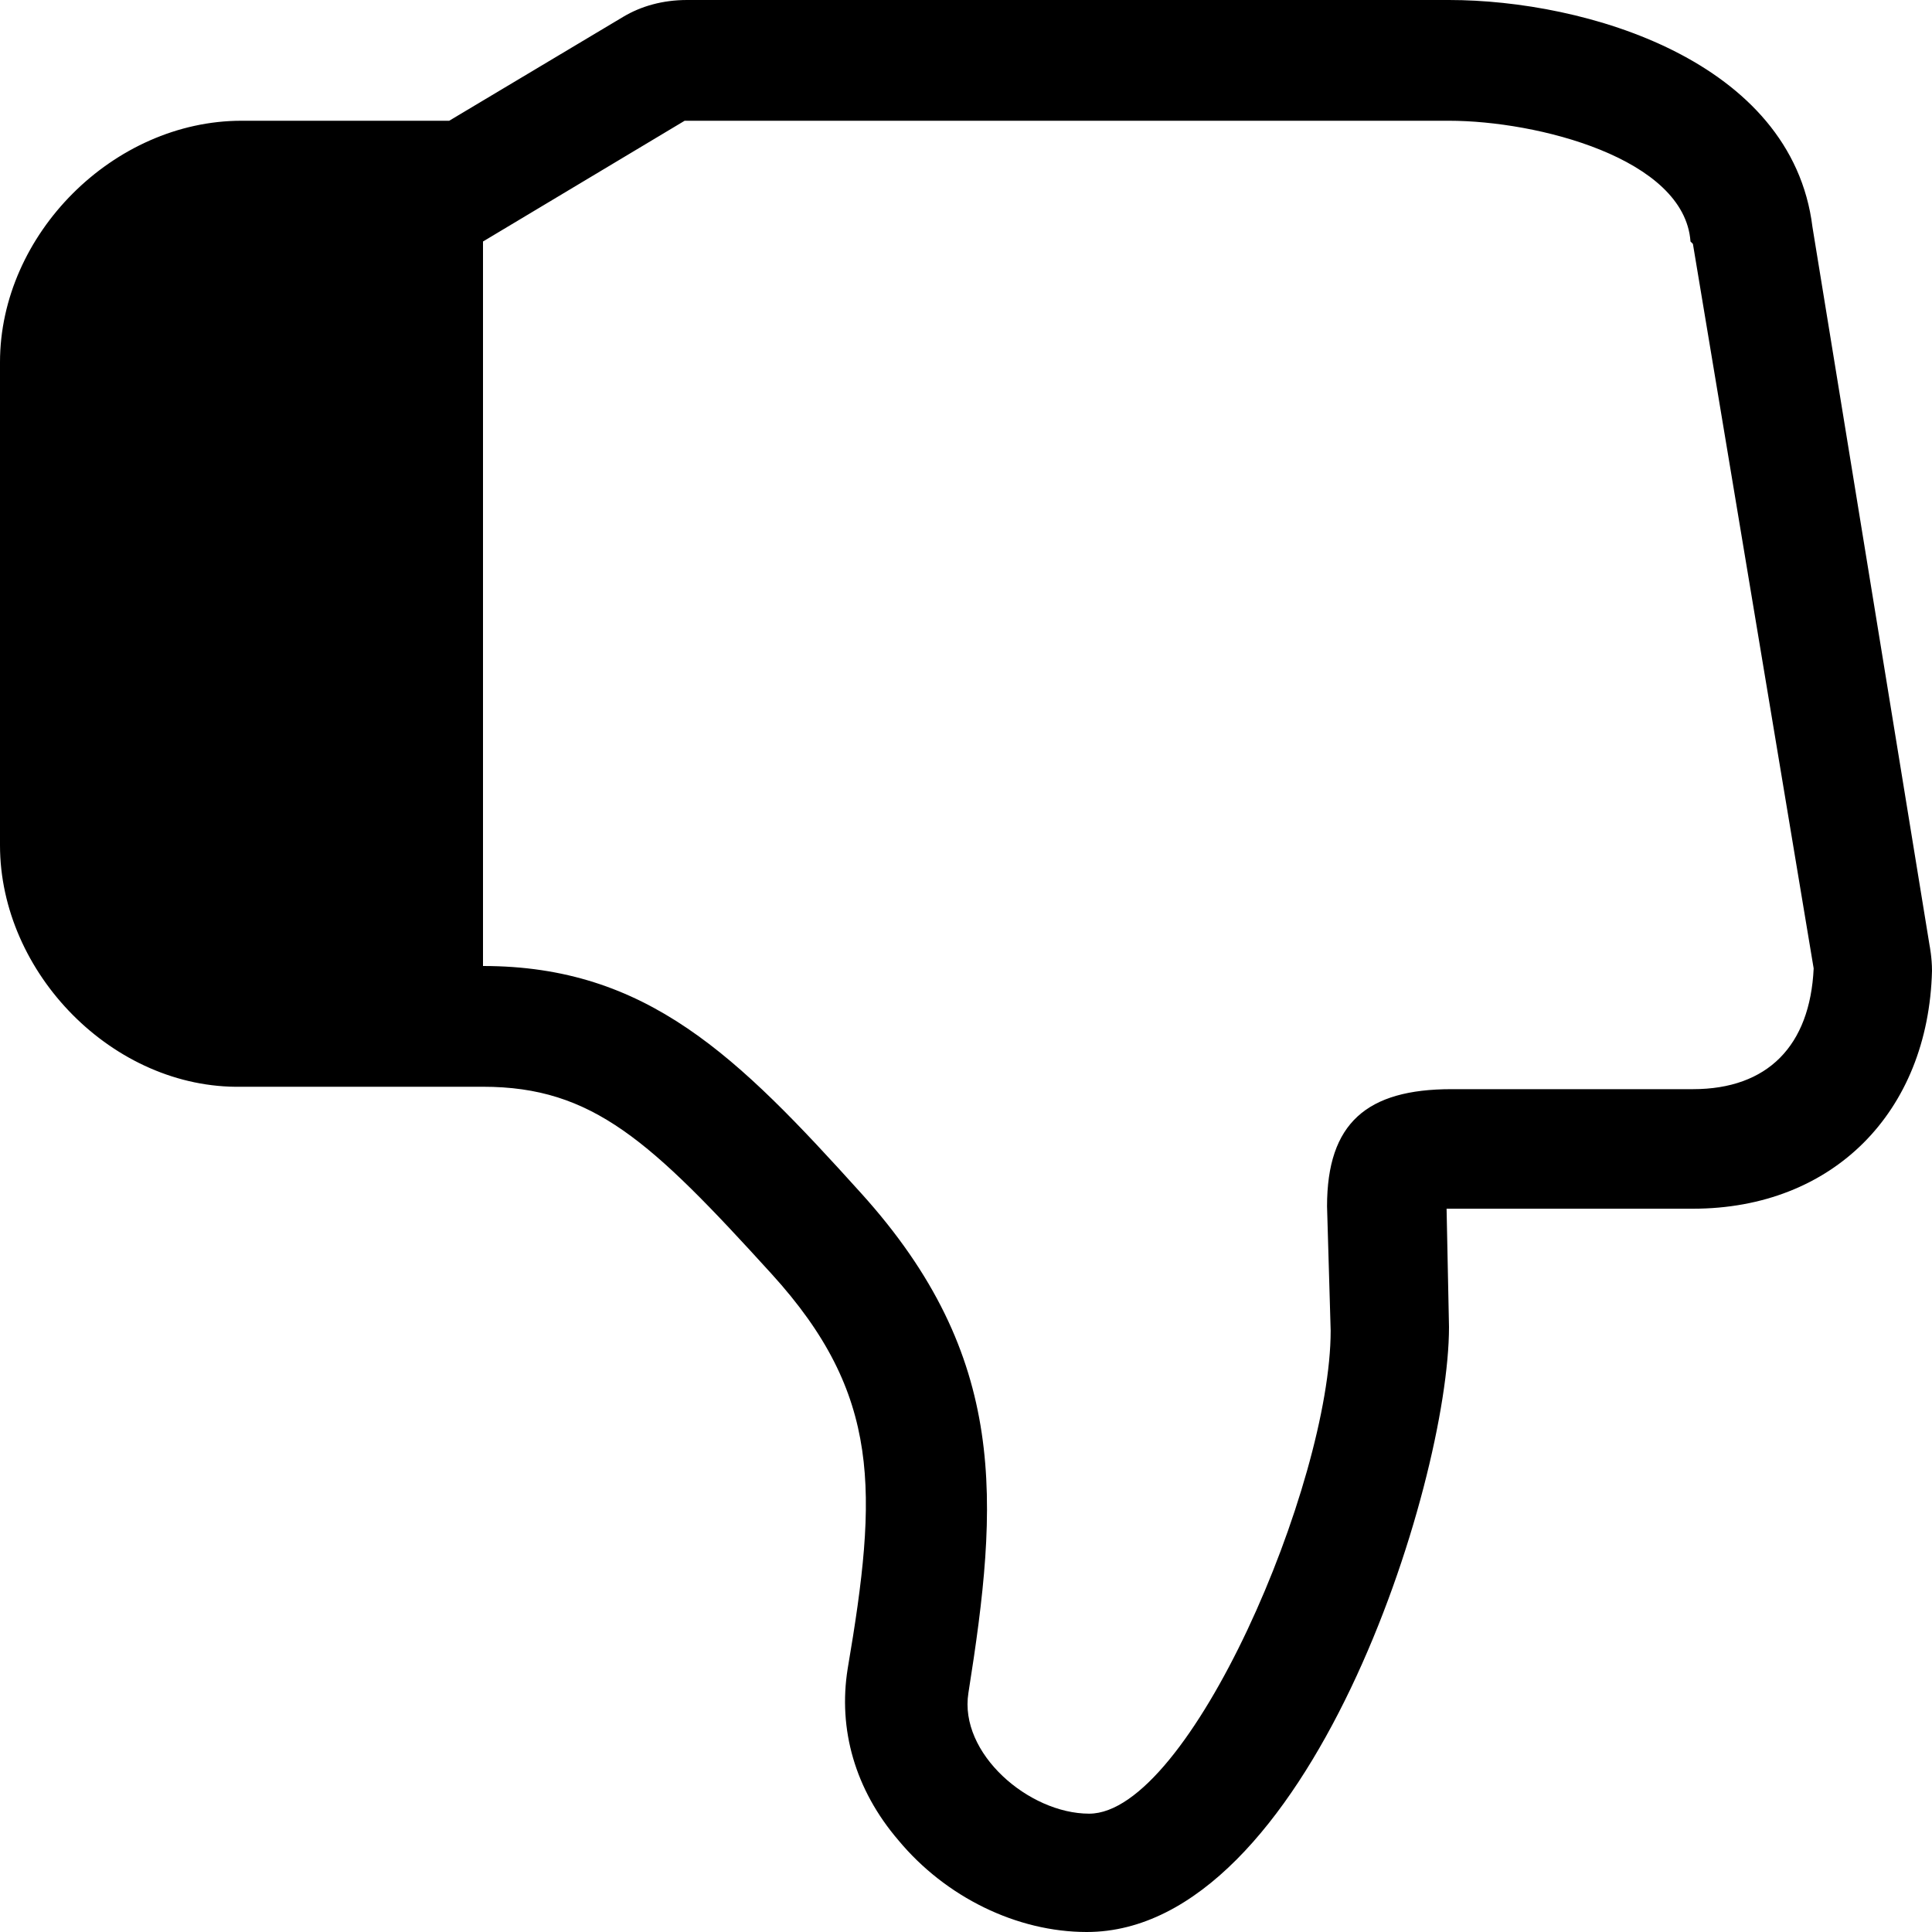
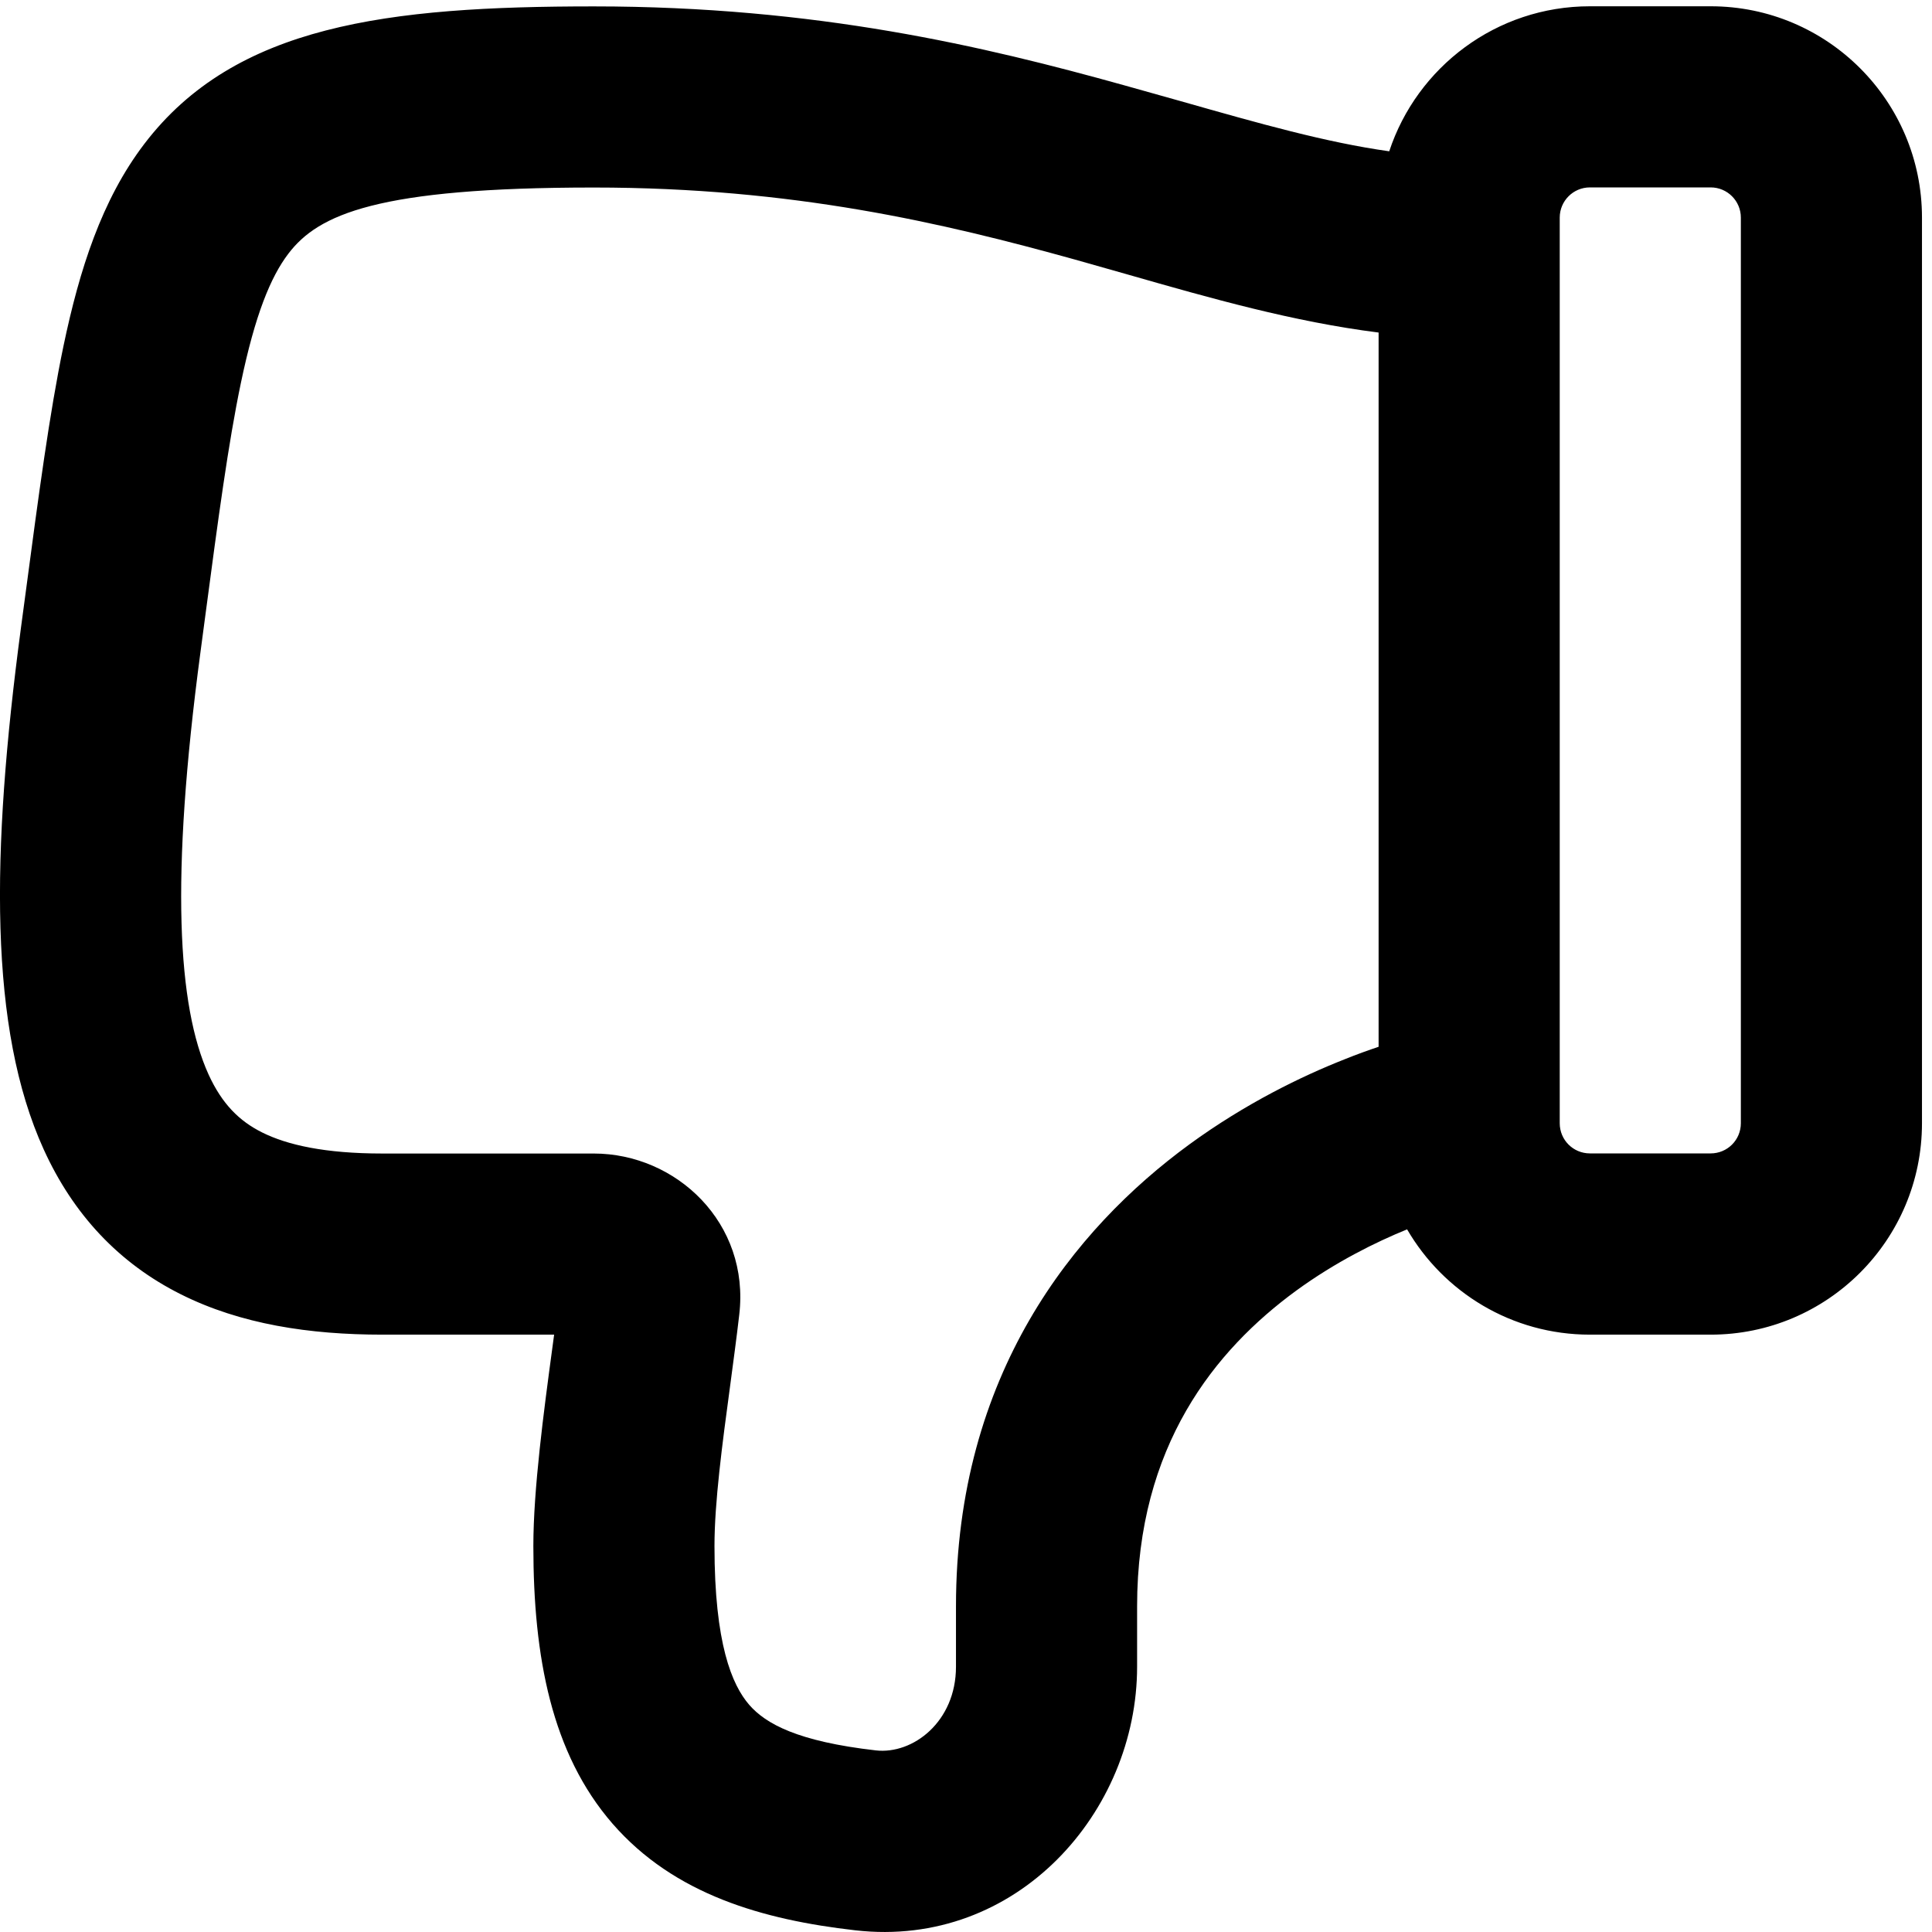
<svg xmlns="http://www.w3.org/2000/svg" width="16" height="16" viewBox="0 0 16 16">
-   <path fill-rule="evenodd" d="M15.98 7.83l-.97-5.95C14.84.5 13.13 0 12 0H5.69c-.2 0-.38.05-.53.14L3.72 1H2C.94 1 0 1.94 0 3v4c0 1.06.94 2.02 2 2h2c.91 0 1.39.45 2.39 1.55.91 1 .88 1.8.63 3.27-.08.5.06 1 .42 1.42.39.47.98.76 1.56.76 1.83 0 3-3.71 3-5.01l-.02-.98h2.04c1.16 0 1.95-.8 1.98-1.97 0-.11-.02-.21-.02-.21zm-1.97 1.19h-1.99c-.7 0-1.03.28-1.03.97l.03 1.03c0 1.27-1.17 4-2 4-.5 0-1.08-.5-1-1 .25-1.58.34-2.78-.89-4.14C6.11 8.75 5.36 8 4 8V2l1.67-1H12c.73 0 1.95.31 2 1l.02.02 1 6c-.03.64-.38 1-1 1h-.01z" />
+   <path fill-rule="evenodd" clip-rule="evenodd" d="M7.083 15.986C8.422 16.139 9.417 15.004 9.417 13.803L9.417 13.303C9.417 11.974 10.063 11.18 10.734 10.689C11.062 10.45 11.395 10.286 11.653 10.181C11.956 10.702 12.52 11.053 13.167 11.053L14.167 11.053C15.133 11.053 15.917 10.269 15.917 9.302L15.917 1.802C15.917 0.836 15.133 0.052 14.167 0.052L13.167 0.052C12.392 0.052 11.735 0.556 11.505 1.253C10.98 1.179 10.437 1.025 9.779 0.838L9.779 0.838C9.628 0.795 9.47 0.751 9.305 0.705C8.151 0.384 6.764 0.053 4.917 0.053C3.211 0.053 1.947 0.205 1.195 1.192C0.842 1.655 0.658 2.234 0.526 2.864C0.409 3.425 0.319 4.108 0.214 4.897L0.214 4.897L0.173 5.203C-0.076 7.072 -0.092 8.521 0.362 9.519C0.606 10.056 0.984 10.462 1.498 10.719C1.993 10.967 2.564 11.053 3.167 11.053L4.589 11.053L4.574 11.165L4.574 11.165C4.504 11.683 4.417 12.334 4.417 12.803C4.417 13.724 4.568 14.521 5.072 15.102C5.584 15.691 6.32 15.899 7.083 15.986ZM11.417 2.754C10.711 2.665 10.026 2.47 9.345 2.275L9.345 2.275C9.197 2.233 9.05 2.191 8.904 2.15C7.808 1.846 6.569 1.553 4.917 1.553C3.123 1.553 2.636 1.775 2.388 2.101C2.241 2.294 2.113 2.606 1.995 3.171C1.89 3.673 1.807 4.295 1.7 5.101L1.66 5.402C1.409 7.283 1.471 8.334 1.727 8.898C1.839 9.143 1.982 9.284 2.17 9.378C2.378 9.482 2.691 9.553 3.167 9.553L4.917 9.553C5.602 9.553 6.212 10.13 6.122 10.889C6.1 11.08 6.073 11.277 6.047 11.474C5.981 11.962 5.917 12.444 5.917 12.803C5.917 13.611 6.061 13.953 6.205 14.119C6.342 14.276 6.606 14.422 7.253 14.496C7.56 14.531 7.917 14.259 7.917 13.803L7.917 13.303C7.917 11.381 8.895 10.176 9.849 9.478C10.319 9.135 10.785 8.911 11.132 8.774C11.238 8.731 11.334 8.697 11.417 8.669L11.417 2.754ZM13.167 9.552C13.029 9.552 12.917 9.441 12.917 9.302L12.917 2.053L12.917 1.802C12.917 1.664 13.029 1.552 13.167 1.552L14.167 1.552C14.305 1.552 14.417 1.664 14.417 1.802L14.417 9.302C14.417 9.441 14.305 9.552 14.167 9.552L13.167 9.552Z" />
</svg>
